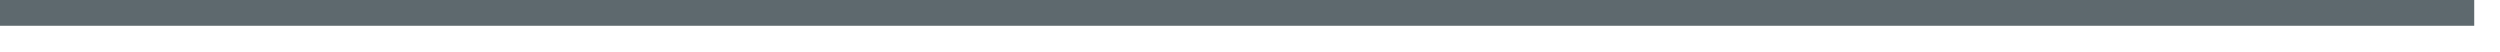
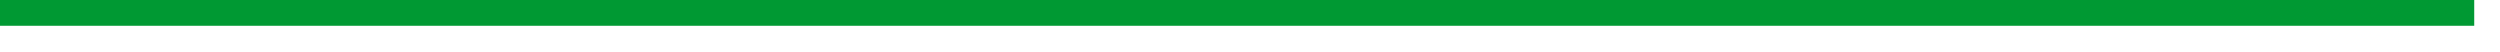
<svg xmlns="http://www.w3.org/2000/svg" version="1.1" width="97px" height="2px">
-   <g transform="matrix(1 0 0 1 -518 -336 )">
-     <path d="M 518 336.5  L 614 336.5  " stroke-width="1" stroke="#5e696e" fill="none" />
+   <g transform="matrix(1 0 0 1 -897 -509 )">
+     <path d="M 897 509.5  L 993 509.5  " stroke-width="1" stroke="#009933" fill="none" />
  </g>
</svg>
